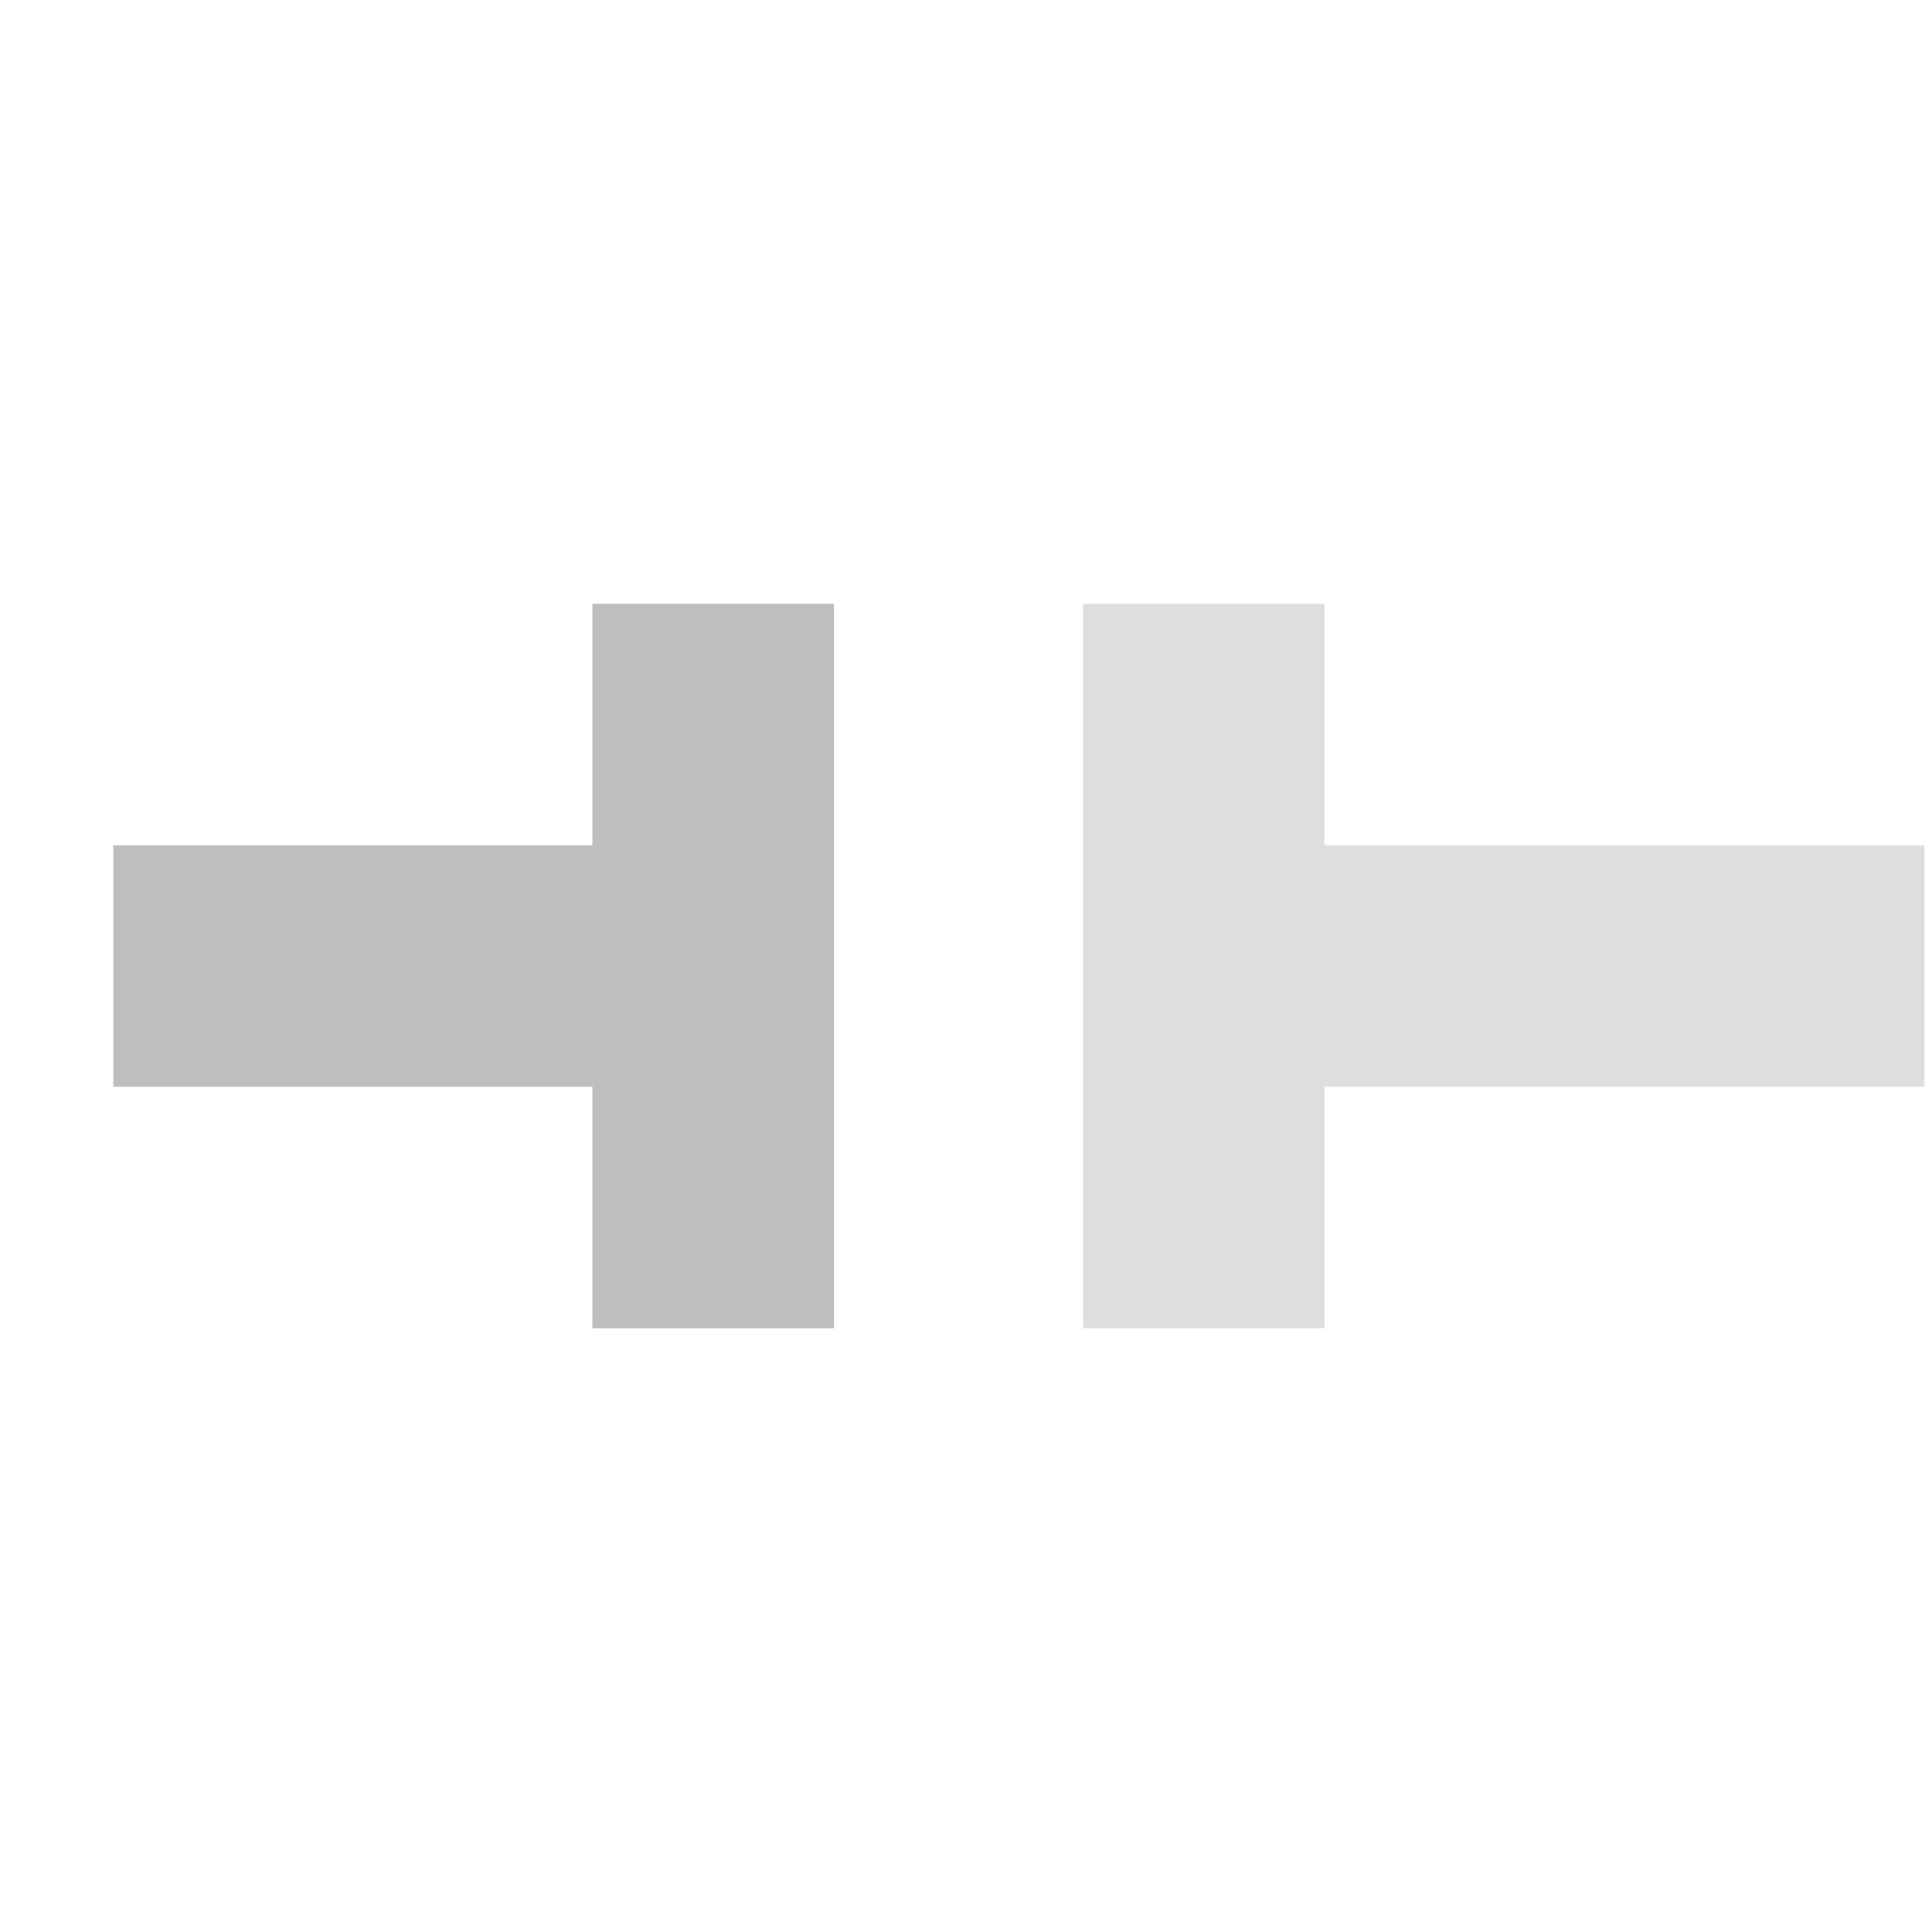
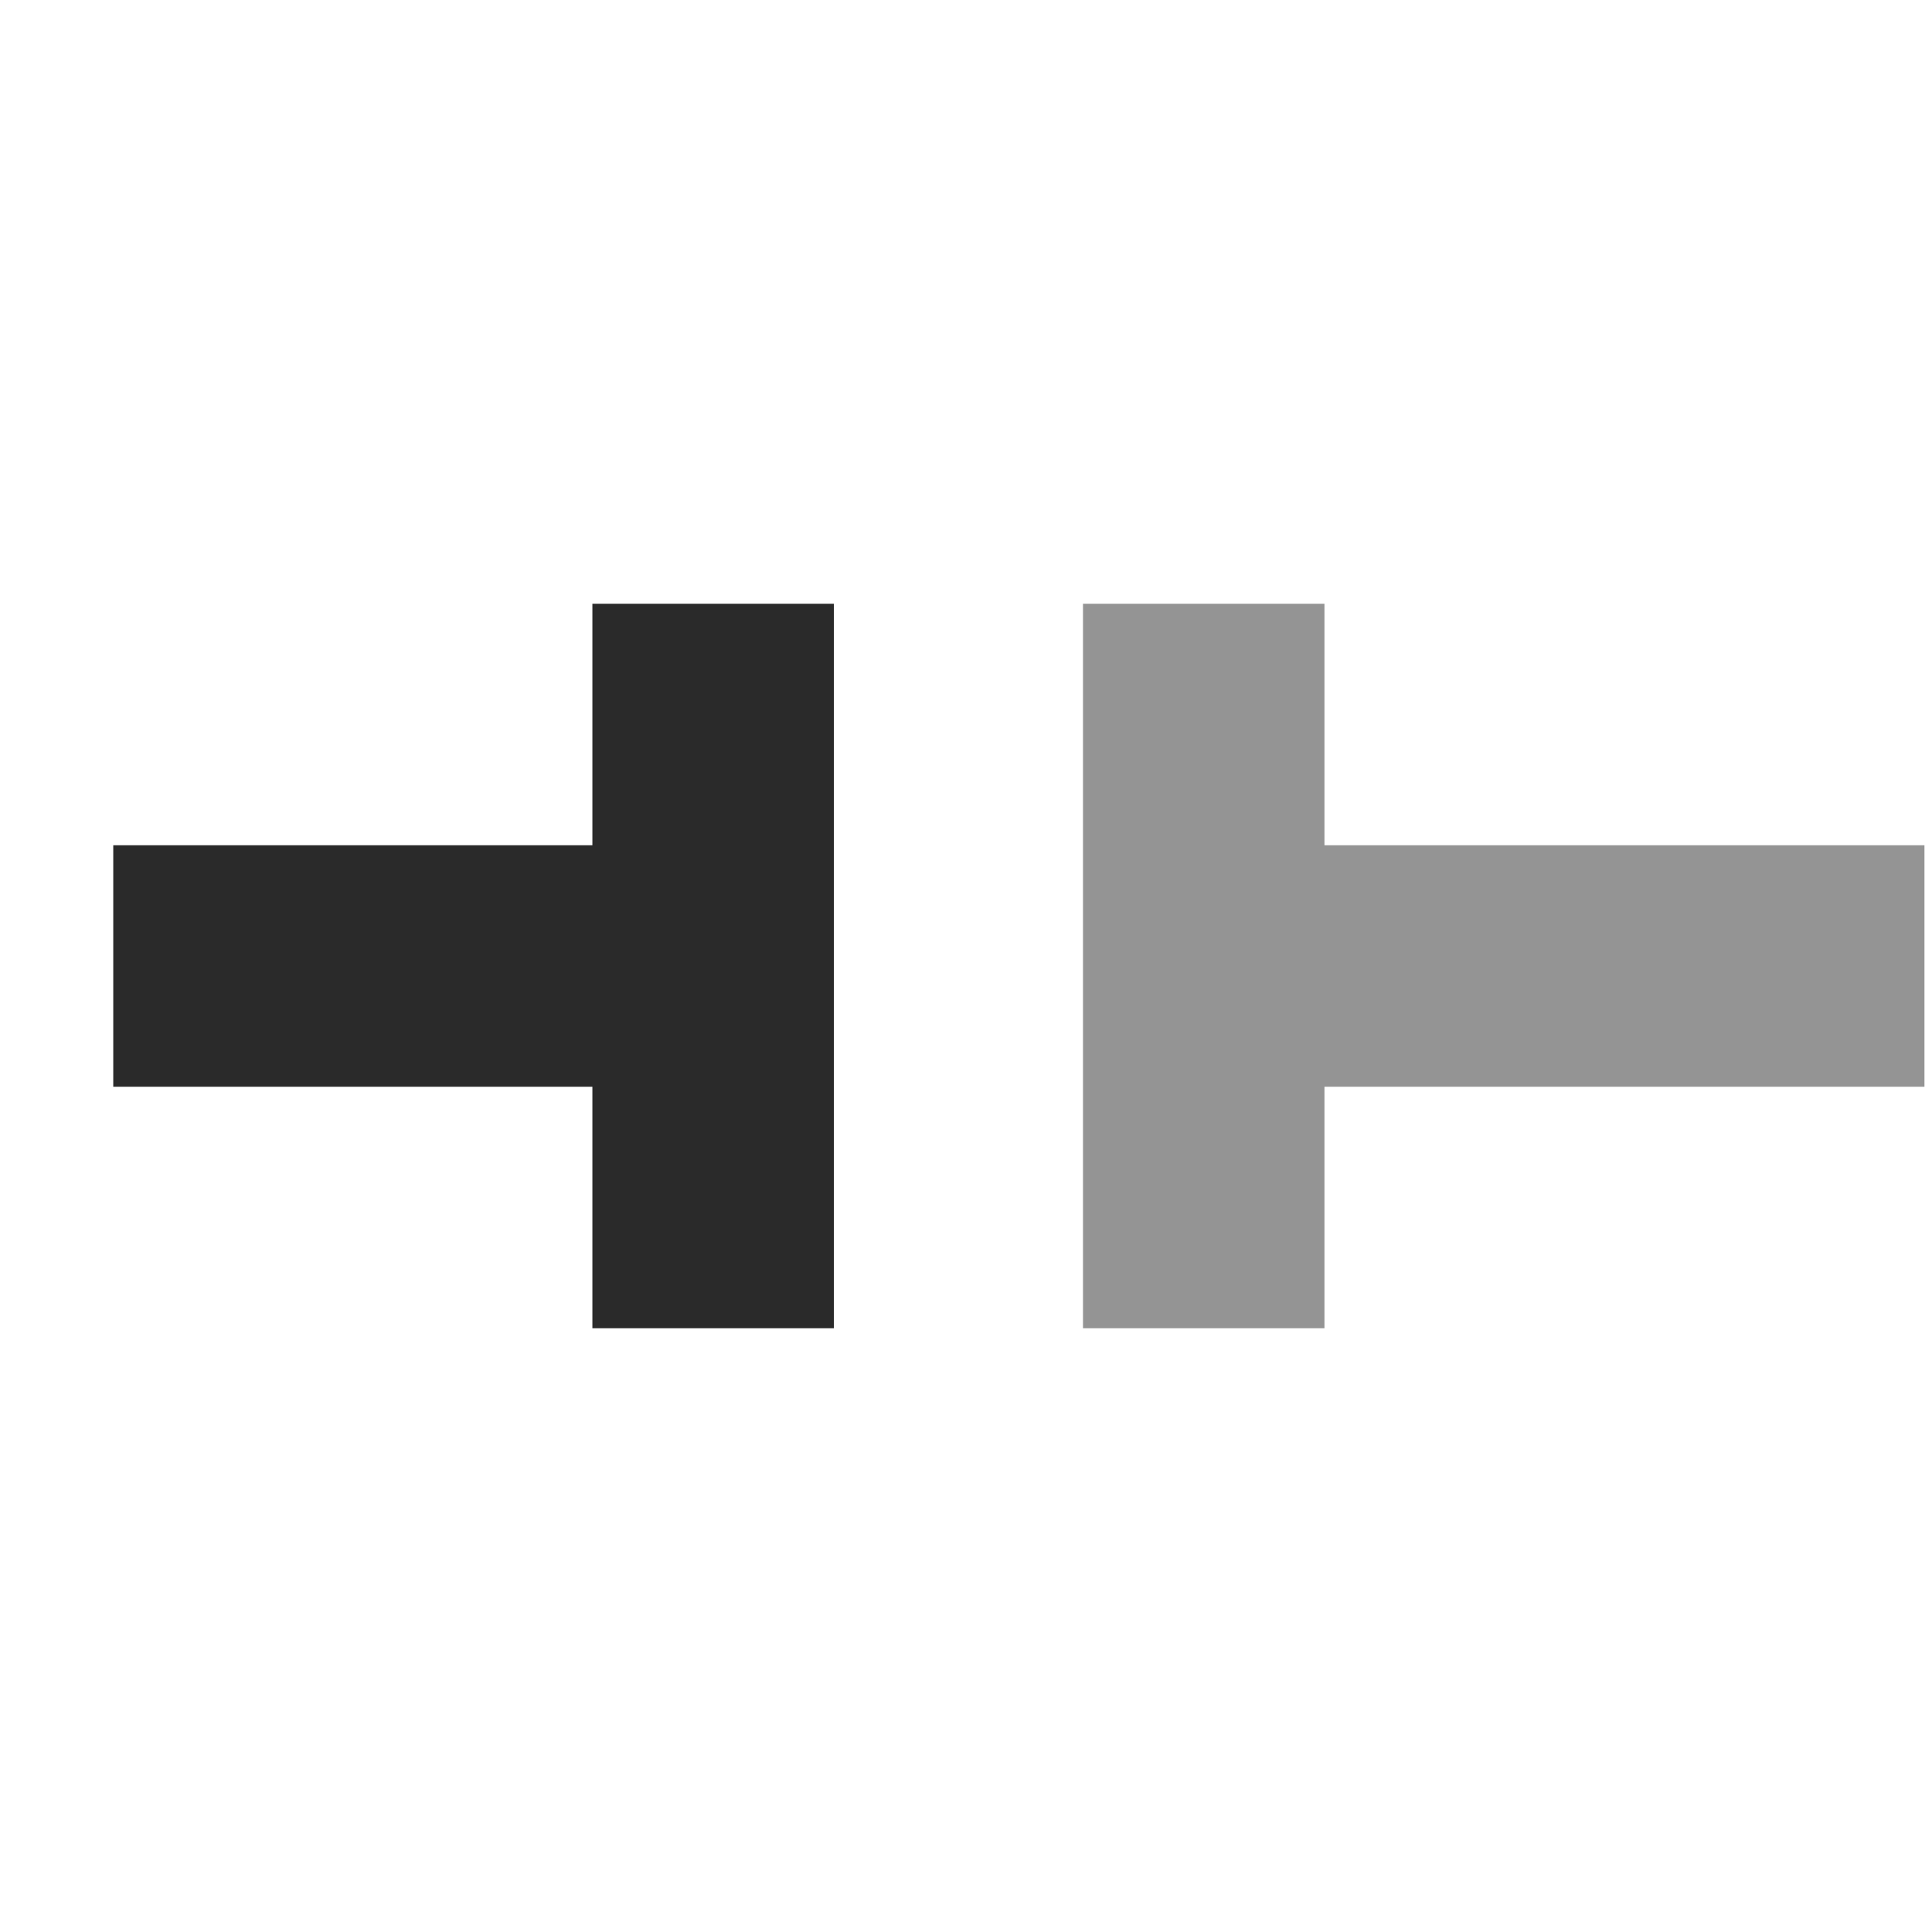
<svg xmlns="http://www.w3.org/2000/svg" id="svg7384" version="1.1" height="16" width="15.937">
  <defs id="defs7386" />
  <g transform="translate(-121,-237)" id="layer9" style="display:inline">
-     <rect x="121" y="237" id="rect2055" height="16" width="15.937" style="color:#bebebe;fill:none;stroke:none;stroke-width:1;marker:none;visibility:visible;display:inline;overflow:visible" />
-     <rect x="121" y="237" id="rect2057" height="16" style="color:#bebebe;fill:none;stroke:none;stroke-width:1;marker:none;visibility:visible;display:inline;overflow:visible" width="15.937" />
-     <path d="m 125.906,242 0,1 0,4 0,1 2,0 0,-1 0,-4 0,-1 -2,0 z" id="path2063" style="font-size:medium;font-style:normal;font-variant:normal;font-weight:normal;font-stretch:normal;text-indent:0;text-align:start;text-decoration:none;line-height:normal;letter-spacing:normal;word-spacing:normal;text-transform:none;direction:ltr;block-progression:tb;writing-mode:lr-tb;text-anchor:start;baseline-shift:baseline;color:#bebebe;fill:#bebebe;fill-opacity:1;fill-rule:nonzero;stroke:none;stroke-width:2;marker:none;visibility:visible;display:inline;overflow:visible;enable-background:accumulate;font-family:Sans;-inkscape-font-specification:Sans" />
-     <path d="m 121.938,244 0,2 4.969,0 0,-2 -4.969,0 z" id="path2065" style="font-size:medium;font-style:normal;font-variant:normal;font-weight:normal;font-stretch:normal;text-indent:0;text-align:start;text-decoration:none;line-height:normal;letter-spacing:normal;word-spacing:normal;text-transform:none;direction:ltr;block-progression:tb;writing-mode:lr-tb;text-anchor:start;baseline-shift:baseline;color:#bebebe;fill:#bebebe;fill-opacity:1;fill-rule:nonzero;stroke:none;stroke-width:2;marker:none;visibility:visible;display:inline;overflow:visible;enable-background:accumulate;font-family:Sans;-inkscape-font-specification:Sans" />
-     <path d="m 129.969,242 0,1 0,1 0,2 0,1 0,1 2,0 0,-1 0,-1 3.969,0 1,0 0,-2 -1,0 -3.969,0 0,-1 0,-1 -2,0 z" id="path2069" style="font-size:medium;font-style:normal;font-variant:normal;font-weight:normal;font-stretch:normal;text-indent:0;text-align:start;text-decoration:none;line-height:normal;letter-spacing:normal;word-spacing:normal;text-transform:none;direction:ltr;block-progression:tb;writing-mode:lr-tb;text-anchor:start;baseline-shift:baseline;opacity:0.5;color:#bebebe;fill:#bebebe;fill-opacity:1;fill-rule:nonzero;stroke:none;stroke-width:2;marker:none;visibility:visible;display:inline;overflow:visible;enable-background:accumulate;font-family:Sans;-inkscape-font-specification:Sans" />
+     <rect x="121" y="237" id="rect2055" height="16" width="15.937" style="color:#2a2a2a;fill:none;stroke:none;stroke-width:1;marker:none;visibility:visible;display:inline;overflow:visible" />
+     <rect x="121" y="237" id="rect2057" height="16" style="color:#2a2a2a;fill:none;stroke:none;stroke-width:1;marker:none;visibility:visible;display:inline;overflow:visible" width="15.937" />
+     <path d="m 125.906,242 0,1 0,4 0,1 2,0 0,-1 0,-4 0,-1 -2,0 z" id="path2063" style="font-size:medium;font-style:normal;font-variant:normal;font-weight:normal;font-stretch:normal;text-indent:0;text-align:start;text-decoration:none;line-height:normal;letter-spacing:normal;word-spacing:normal;text-transform:none;direction:ltr;block-progression:tb;writing-mode:lr-tb;text-anchor:start;baseline-shift:baseline;color:#2a2a2a;fill:#2a2a2a;fill-opacity:1;fill-rule:nonzero;stroke:none;stroke-width:2;marker:none;visibility:visible;display:inline;overflow:visible;enable-background:accumulate;font-family:Sans;-inkscape-font-specification:Sans" />
+     <path d="m 121.938,244 0,2 4.969,0 0,-2 -4.969,0 z" id="path2065" style="font-size:medium;font-style:normal;font-variant:normal;font-weight:normal;font-stretch:normal;text-indent:0;text-align:start;text-decoration:none;line-height:normal;letter-spacing:normal;word-spacing:normal;text-transform:none;direction:ltr;block-progression:tb;writing-mode:lr-tb;text-anchor:start;baseline-shift:baseline;color:#2a2a2a;fill:#2a2a2a;fill-opacity:1;fill-rule:nonzero;stroke:none;stroke-width:2;marker:none;visibility:visible;display:inline;overflow:visible;enable-background:accumulate;font-family:Sans;-inkscape-font-specification:Sans" />
+     <path d="m 129.969,242 0,1 0,1 0,2 0,1 0,1 2,0 0,-1 0,-1 3.969,0 1,0 0,-2 -1,0 -3.969,0 0,-1 0,-1 -2,0 z" id="path2069" style="font-size:medium;font-style:normal;font-variant:normal;font-weight:normal;font-stretch:normal;text-indent:0;text-align:start;text-decoration:none;line-height:normal;letter-spacing:normal;word-spacing:normal;text-transform:none;direction:ltr;block-progression:tb;writing-mode:lr-tb;text-anchor:start;baseline-shift:baseline;opacity:0.5;color:#2a2a2a;fill:#2a2a2a;fill-opacity:1;fill-rule:nonzero;stroke:none;stroke-width:2;marker:none;visibility:visible;display:inline;overflow:visible;enable-background:accumulate;font-family:Sans;-inkscape-font-specification:Sans" />
  </g>
  <g transform="translate(-121,-237)" id="layer10" />
  <g transform="translate(-121,-237)" id="layer11" />
  <g transform="translate(-121,-237)" id="layer12" />
  <g transform="translate(-121,-237)" id="layer13" />
  <g transform="translate(-121,-237)" id="layer14" />
  <g transform="translate(-121,-237)" id="layer15" style="display:inline" />
  <g transform="translate(-121,-237)" id="g4953" style="display:inline" />
</svg>
